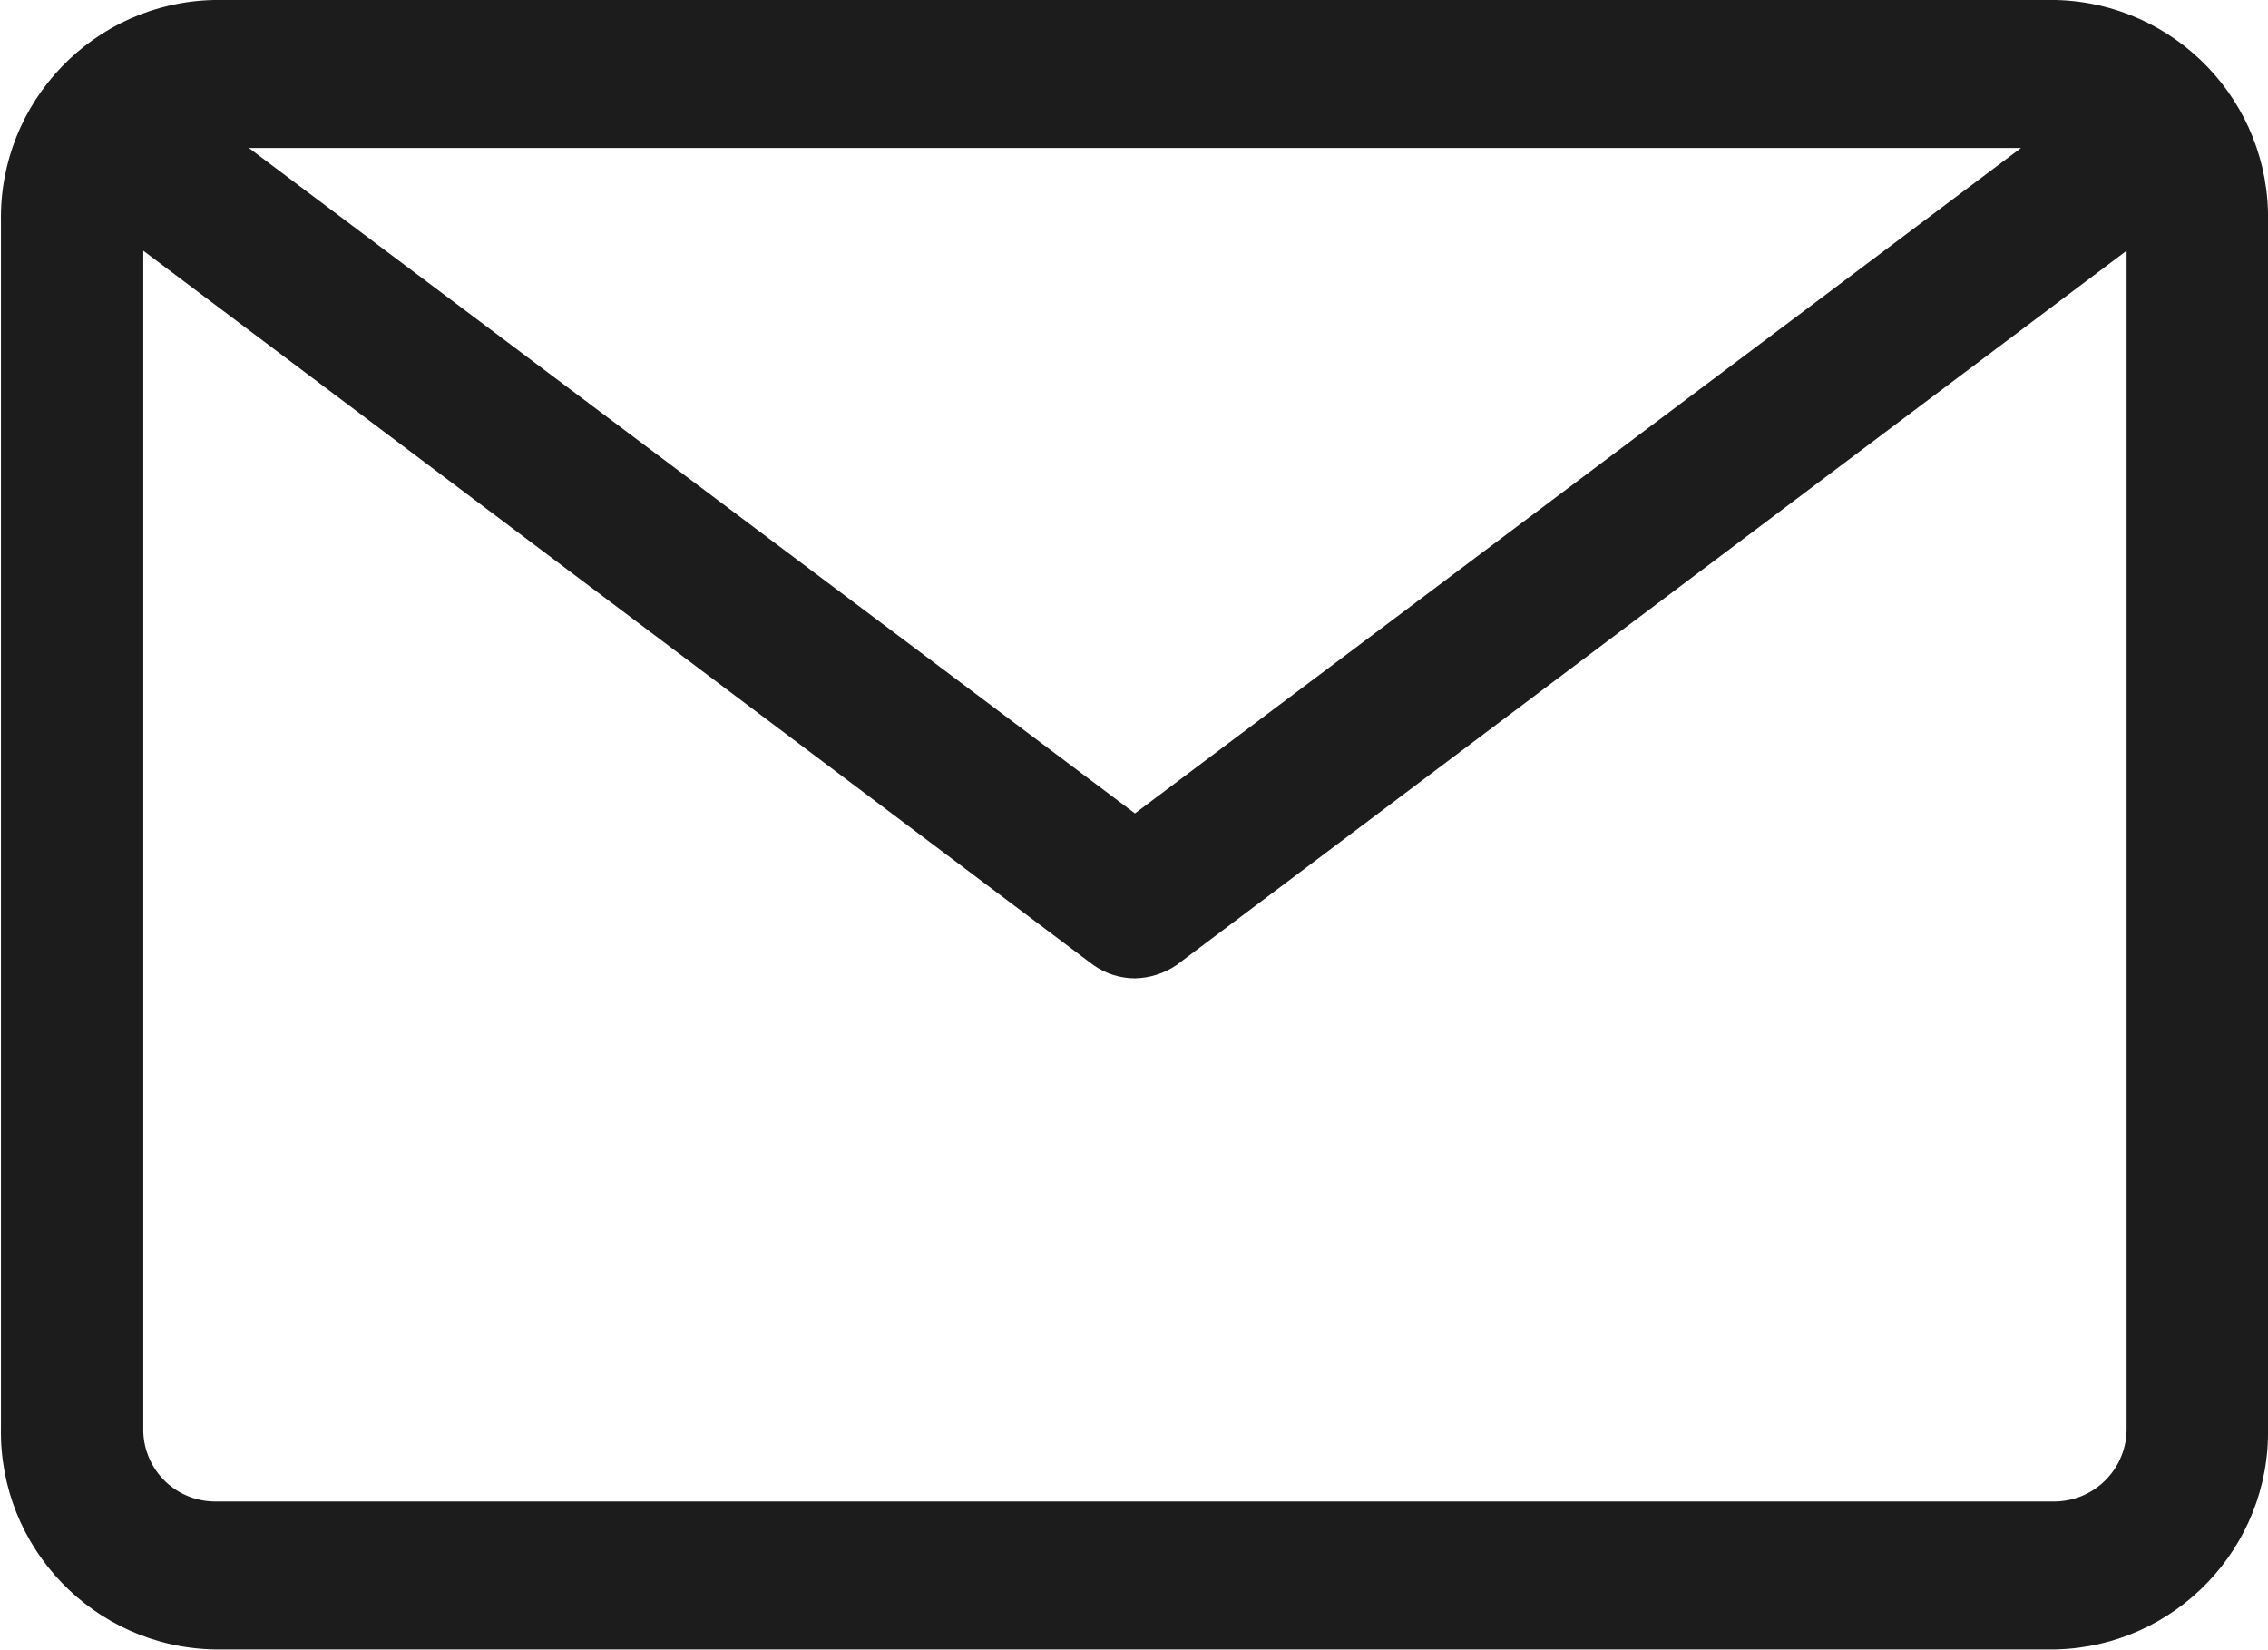
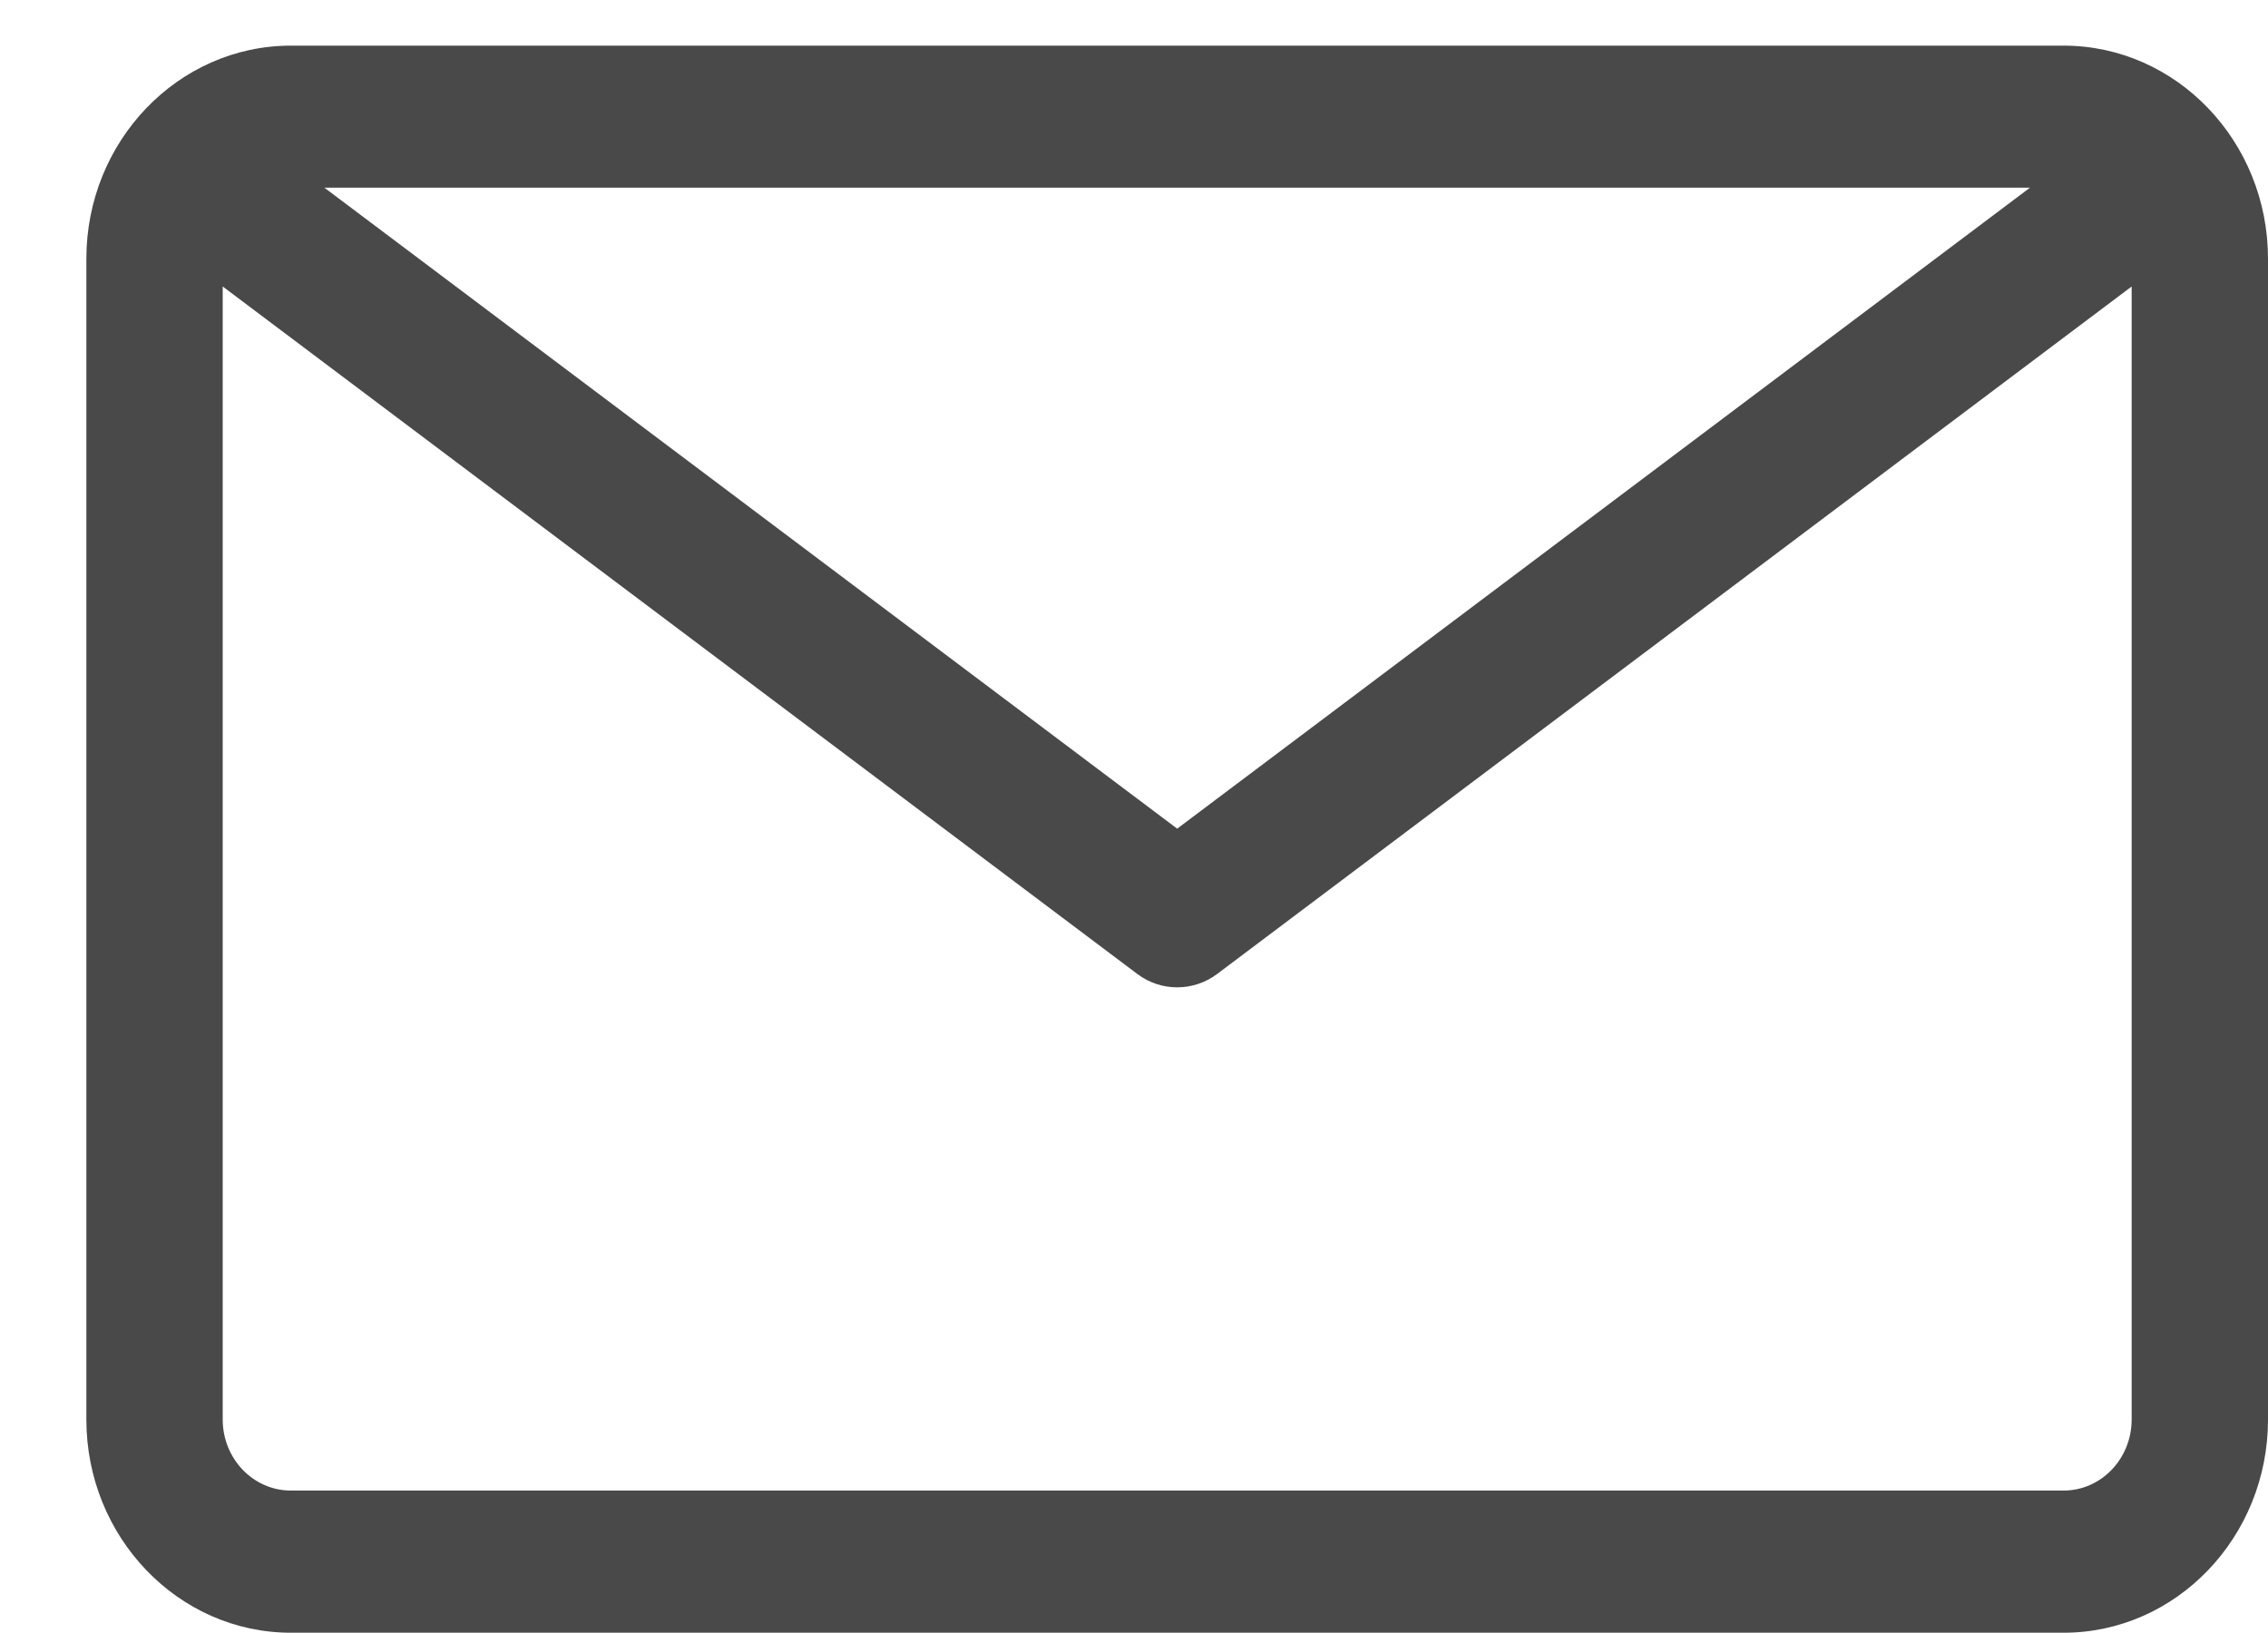
- <svg xmlns="http://www.w3.org/2000/svg" width="24.06" height="17.5" viewBox="0 0 24.06 17.5">
-   <defs>
-     <style>
-       .cls-1 {
-         fill: #1c1c1c;
-         fill-rule: evenodd;
-       }
-     </style>
-   </defs>
-   <path id="Email" class="cls-1" d="M1352.75,3270.5h-19.54a2.31,2.31,0,0,0-2.26,2.35v12.8a2.31,2.31,0,0,0,2.26,2.35h19.54a2.308,2.308,0,0,0,2.25-2.35v-12.8A2.308,2.308,0,0,0,1352.75,3270.5Zm-0.37,1.57-9.4,7.06-9.4-7.06h18.8Zm0.37,14.36h-19.54a0.762,0.762,0,0,1-.75-0.78v-12.49l10.08,7.58a0.767,0.767,0,0,0,.44.14,0.816,0.816,0,0,0,.44-0.14l10.08-7.58v12.49A0.769,0.769,0,0,1,1352.75,3286.43Z" transform="translate(-1330.94 -3270.5)" />
+ <svg xmlns="http://www.w3.org/2000/svg" width="25px" height="18px">
+   <path fill-rule="evenodd" fill="#494949" d="M22.746,0.503 L3.207,0.503 C1.964,0.503 0.952,1.556 0.952,2.852 L0.952,15.647 C0.952,16.943 1.964,17.997 3.207,17.997 L22.746,17.997 C23.989,17.997 25.000,16.943 25.000,15.647 L25.000,2.852 C25.000,1.556 23.989,0.503 22.746,0.503 ZM22.376,2.069 L12.976,9.134 L3.576,2.069 L22.376,2.069 ZM22.746,16.430 L3.207,16.430 C2.792,16.430 2.455,16.080 2.455,15.647 L2.455,3.158 L12.537,10.736 C12.668,10.835 12.822,10.883 12.976,10.883 C13.130,10.883 13.284,10.835 13.416,10.736 L23.497,3.158 L23.497,15.647 C23.497,16.080 23.160,16.430 22.746,16.430 Z" />
</svg>
